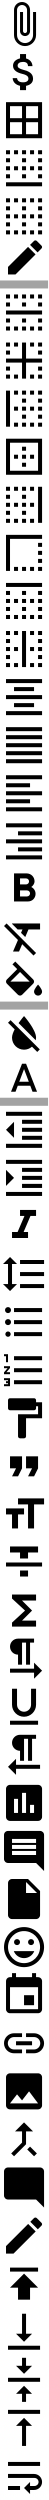
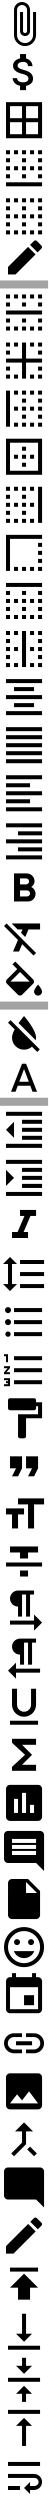
<svg xmlns="http://www.w3.org/2000/svg" width="24" height="1248" viewBox="0 0 24 1248">
  <svg width="24" height="24" viewBox="0 0 24 24" id="ic_attach_file_24px" y="0">
    <path d="M16.5 6v11.5c0 2.21-1.79 4-4 4s-4-1.79-4-4V5c0-1.38 1.12-2.5 2.5-2.5s2.5 1.12 2.5 2.5v10.5c0 .55-.45 1-1 1s-1-.45-1-1V6H10v9.5c0 1.38 1.12 2.5 2.5 2.5s2.5-1.12 2.5-2.5V5c0-2.21-1.79-4-4-4S7 2.79 7 5v12.5c0 3.04 2.46 5.5 5.5 5.5s5.5-2.46 5.5-5.5V6h-1.5z" />
    <path d="M0 0h24v24H0z" fill="none" />
  </svg>
  <svg width="24" height="24" viewBox="0 0 24 24" id="ic_attach_money_24px" y="24">
    <path d="M11.8 10.9c-2.27-.59-3-1.2-3-2.15 0-1.09 1.01-1.85 2.7-1.85 1.78 0 2.44.85 2.5 2.1h2.21c-.07-1.72-1.12-3.3-3.21-3.81V3h-3v2.16c-1.94.42-3.5 1.68-3.5 3.61 0 2.31 1.91 3.46 4.7 4.13 2.5.6 3 1.48 3 2.41 0 .69-.49 1.79-2.7 1.79-2.06 0-2.87-.92-2.98-2.1h-2.2c.12 2.19 1.76 3.42 3.68 3.83V21h3v-2.15c1.95-.37 3.5-1.5 3.5-3.55 0-2.84-2.43-3.81-4.7-4.4z" />
    <path d="M0 0h24v24H0z" fill="none" />
  </svg>
  <svg width="24" height="24" viewBox="0 0 24 24" id="ic_border_all_24px" y="48">
    <path d="M3 3v18h18V3H3zm8 16H5v-6h6v6zm0-8H5V5h6v6zm8 8h-6v-6h6v6zm0-8h-6V5h6v6z" />
    <path d="M0 0h24v24H0z" fill="none" />
  </svg>
  <svg width="24" height="24" viewBox="0 0 24 24" id="ic_border_bottom_24px" y="72">
    <path d="M9 11H7v2h2v-2zm4 4h-2v2h2v-2zM9 3H7v2h2V3zm4 8h-2v2h2v-2zM5 3H3v2h2V3zm8 4h-2v2h2V7zm4 4h-2v2h2v-2zm-4-8h-2v2h2V3zm4 0h-2v2h2V3zm2 10h2v-2h-2v2zm0 4h2v-2h-2v2zM5 7H3v2h2V7zm14-4v2h2V3h-2zm0 6h2V7h-2v2zM5 11H3v2h2v-2zM3 21h18v-2H3v2zm2-6H3v2h2v-2z" />
    <path d="M0 0h24v24H0z" fill="none" />
  </svg>
  <svg width="24" height="24" viewBox="0 0 24 24" id="ic_border_clear_24px" y="96">
    <path d="M7 5h2V3H7v2zm0 8h2v-2H7v2zm0 8h2v-2H7v2zm4-4h2v-2h-2v2zm0 4h2v-2h-2v2zm-8 0h2v-2H3v2zm0-4h2v-2H3v2zm0-4h2v-2H3v2zm0-4h2V7H3v2zm0-4h2V3H3v2zm8 8h2v-2h-2v2zm8 4h2v-2h-2v2zm0-4h2v-2h-2v2zm0 8h2v-2h-2v2zm0-12h2V7h-2v2zm-8 0h2V7h-2v2zm8-6v2h2V3h-2zm-8 2h2V3h-2v2zm4 16h2v-2h-2v2zm0-8h2v-2h-2v2zm0-8h2V3h-2v2z" />
    <path d="M0 0h24v24H0z" fill="none" />
  </svg>
  <svg width="24" height="24" viewBox="0 0 24 24" id="ic_border_color_24px" y="120">
    <path d="M17.75 7L14 3.25l-10 10V17h3.75l10-10zm2.96-2.96c.39-.39.39-1.02 0-1.41L18.37.29c-.39-.39-1.02-.39-1.41 0L15 2.25 18.75 6l1.96-1.96z" />
    <path d="M0 0h24v24H0z" fill="none" />
    <path fill-opacity=".36" d="M0 20h24v4H0z" />
  </svg>
  <svg width="24" height="24" viewBox="0 0 24 24" id="ic_border_horizontal_24px" y="144">
    <path d="M3 21h2v-2H3v2zM5 7H3v2h2V7zM3 17h2v-2H3v2zm4 4h2v-2H7v2zM5 3H3v2h2V3zm4 0H7v2h2V3zm8 0h-2v2h2V3zm-4 4h-2v2h2V7zm0-4h-2v2h2V3zm6 14h2v-2h-2v2zm-8 4h2v-2h-2v2zm-8-8h18v-2H3v2zM19 3v2h2V3h-2zm0 6h2V7h-2v2zm-8 8h2v-2h-2v2zm4 4h2v-2h-2v2zm4 0h2v-2h-2v2z" />
    <path d="M0 0h24v24H0z" fill="none" />
  </svg>
  <svg width="24" height="24" viewBox="0 0 24 24" id="ic_border_inner_24px" y="168">
    <path d="M3 21h2v-2H3v2zm4 0h2v-2H7v2zM5 7H3v2h2V7zM3 17h2v-2H3v2zM9 3H7v2h2V3zM5 3H3v2h2V3zm12 0h-2v2h2V3zm2 6h2V7h-2v2zm0-6v2h2V3h-2zm-4 18h2v-2h-2v2zM13 3h-2v8H3v2h8v8h2v-8h8v-2h-8V3zm6 18h2v-2h-2v2zm0-4h2v-2h-2v2z" />
    <path d="M0 0h24v24H0z" fill="none" />
  </svg>
  <svg width="24" height="24" viewBox="0 0 24 24" id="ic_border_left_24px" y="192">
    <path d="M11 21h2v-2h-2v2zm0-4h2v-2h-2v2zm0-12h2V3h-2v2zm0 4h2V7h-2v2zm0 4h2v-2h-2v2zm-4 8h2v-2H7v2zM7 5h2V3H7v2zm0 8h2v-2H7v2zm-4 8h2V3H3v18zM19 9h2V7h-2v2zm-4 12h2v-2h-2v2zm4-4h2v-2h-2v2zm0-14v2h2V3h-2zm0 10h2v-2h-2v2zm0 8h2v-2h-2v2zm-4-8h2v-2h-2v2zm0-8h2V3h-2v2z" />
    <path d="M0 0h24v24H0z" fill="none" />
  </svg>
  <svg width="24" height="24" viewBox="0 0 24 24" id="ic_border_outer_24px" y="216">
    <path d="M13 7h-2v2h2V7zm0 4h-2v2h2v-2zm4 0h-2v2h2v-2zM3 3v18h18V3H3zm16 16H5V5h14v14zm-6-4h-2v2h2v-2zm-4-4H7v2h2v-2z" />
    <path d="M0 0h24v24H0z" fill="none" />
  </svg>
  <svg width="24" height="24" viewBox="0 0 24 24" id="ic_border_right_24px" y="240">
    <path d="M7 21h2v-2H7v2zM3 5h2V3H3v2zm4 0h2V3H7v2zm0 8h2v-2H7v2zm-4 8h2v-2H3v2zm8 0h2v-2h-2v2zm-8-8h2v-2H3v2zm0 4h2v-2H3v2zm0-8h2V7H3v2zm8 8h2v-2h-2v2zm4-4h2v-2h-2v2zm4-10v18h2V3h-2zm-4 18h2v-2h-2v2zm0-16h2V3h-2v2zm-4 8h2v-2h-2v2zm0-8h2V3h-2v2zm0 4h2V7h-2v2z" />
    <path d="M0 0h24v24H0z" fill="none" />
  </svg>
  <svg width="24" height="24" viewBox="0 0 24 24" id="ic_border_style_24px" y="264">
    <path d="M15 21h2v-2h-2v2zm4 0h2v-2h-2v2zM7 21h2v-2H7v2zm4 0h2v-2h-2v2zm8-4h2v-2h-2v2zm0-4h2v-2h-2v2zM3 3v18h2V5h16V3H3zm16 6h2V7h-2v2z" />
    <path d="M0 0h24v24H0z" fill="none" />
  </svg>
  <svg width="24" height="24" viewBox="0 0 24 24" id="ic_border_top_24px" y="288">
    <path d="M7 21h2v-2H7v2zm0-8h2v-2H7v2zm4 0h2v-2h-2v2zm0 8h2v-2h-2v2zm-8-4h2v-2H3v2zm0 4h2v-2H3v2zm0-8h2v-2H3v2zm0-4h2V7H3v2zm8 8h2v-2h-2v2zm8-8h2V7h-2v2zm0 4h2v-2h-2v2zM3 3v2h18V3H3zm16 14h2v-2h-2v2zm-4 4h2v-2h-2v2zM11 9h2V7h-2v2zm8 12h2v-2h-2v2zm-4-8h2v-2h-2v2z" />
    <path d="M0 0h24v24H0z" fill="none" />
  </svg>
  <svg width="24" height="24" viewBox="0 0 24 24" id="ic_border_vertical_24px" y="312">
    <path d="M3 9h2V7H3v2zm0-4h2V3H3v2zm4 16h2v-2H7v2zm0-8h2v-2H7v2zm-4 0h2v-2H3v2zm0 8h2v-2H3v2zm0-4h2v-2H3v2zM7 5h2V3H7v2zm12 12h2v-2h-2v2zm-8 4h2V3h-2v18zm8 0h2v-2h-2v2zm0-8h2v-2h-2v2zm0-10v2h2V3h-2zm0 6h2V7h-2v2zm-4-4h2V3h-2v2zm0 16h2v-2h-2v2zm0-8h2v-2h-2v2z" />
    <path d="M0 0h24v24H0z" fill="none" />
  </svg>
  <svg width="24" height="24" viewBox="0 0 24 24" id="ic_format_align_center_24px" y="336">
    <path d="M7 15v2h10v-2H7zm-4 6h18v-2H3v2zm0-8h18v-2H3v2zm4-6v2h10V7H7zM3 3v2h18V3H3z" />
    <path d="M0 0h24v24H0z" fill="none" />
  </svg>
  <svg width="24" height="24" viewBox="0 0 24 24" id="ic_format_align_justify_24px" y="360">
    <path d="M3 21h18v-2H3v2zm0-4h18v-2H3v2zm0-4h18v-2H3v2zm0-4h18V7H3v2zm0-6v2h18V3H3z" />
    <path d="M0 0h24v24H0z" fill="none" />
  </svg>
  <svg width="24" height="24" viewBox="0 0 24 24" id="ic_format_align_left_24px" y="384">
    <path d="M15 15H3v2h12v-2zm0-8H3v2h12V7zM3 13h18v-2H3v2zm0 8h18v-2H3v2zM3 3v2h18V3H3z" />
    <path d="M0 0h24v24H0z" fill="none" />
  </svg>
  <svg width="24" height="24" viewBox="0 0 24 24" id="ic_format_align_right_24px" y="408">
    <path d="M3 21h18v-2H3v2zm6-4h12v-2H9v2zm-6-4h18v-2H3v2zm6-4h12V7H9v2zM3 3v2h18V3H3z" />
    <path d="M0 0h24v24H0z" fill="none" />
  </svg>
  <svg width="24" height="24" viewBox="0 0 24 24" id="ic_format_bold_24px" y="432">
    <path d="M15.6 10.79c.97-.67 1.65-1.77 1.65-2.79 0-2.26-1.75-4-4-4H7v14h7.04c2.09 0 3.71-1.7 3.71-3.79 0-1.52-.86-2.82-2.15-3.42zM10 6.5h3c.83 0 1.5.67 1.5 1.5s-.67 1.5-1.5 1.5h-3v-3zm3.5 9H10v-3h3.5c.83 0 1.5.67 1.5 1.5s-.67 1.5-1.5 1.5z" />
    <path d="M0 0h24v24H0z" fill="none" />
  </svg>
  <svg width="24" height="24" viewBox="0 0 24 24" id="ic_format_clear_24px" y="456">
    <path d="M0 0h24v24H0z" fill="none" />
    <path d="M3.27 5L2 6.27l6.97 6.97L6.5 19h3l1.57-3.66L16.73 21 18 19.73 3.55 5.27 3.27 5zM6 5v.18L8.82 8h2.4l-.72 1.68 2.1 2.1L14.21 8H20V5H6z" />
  </svg>
  <svg width="24" height="24" viewBox="0 0 24 24" id="ic_format_color_fill_24px" y="480">
    <path d="M0 0h24v24H0z" fill="none" />
    <path d="M16.56 8.94L7.62 0 6.21 1.41l2.38 2.38-5.15 5.15c-.59.59-.59 1.54 0 2.12l5.5 5.5c.29.29.68.44 1.06.44s.77-.15 1.06-.44l5.5-5.5c.59-.58.59-1.53 0-2.12zM5.21 10L10 5.21 14.79 10H5.21zM19 11.5s-2 2.17-2 3.5c0 1.1.9 2 2 2s2-.9 2-2c0-1.33-2-3.5-2-3.5z" />
    <path fill-opacity=".36" d="M0 20h24v4H0z" />
  </svg>
  <svg width="24" height="24" viewBox="0 0 24 24" id="ic_format_color_reset_24px" y="504">
    <path d="M0 0h24v24H0zm0 0h24v24H0zm0 0h24v24H0z" fill="none" />
    <path d="M18 14c0-4-6-10.8-6-10.8s-1.33 1.51-2.73 3.52l8.59 8.59c.09-.42.14-.86.14-1.31zm-.88 3.12L12.5 12.5 5.27 5.27 4 6.55l3.32 3.32C6.55 11.32 6 12.79 6 14c0 3.31 2.69 6 6 6 1.52 0 2.9-.57 3.96-1.5l2.63 2.63 1.27-1.27-2.74-2.74z" />
  </svg>
  <svg width="24" height="24" viewBox="0 0 24 24" id="ic_format_color_text_24px" y="528">
    <path d="M0 0h24v24H0z" fill="none" />
    <path fill-opacity=".36" d="M0 20h24v4H0z" />
    <path d="M11 3L5.5 17h2.25l1.12-3h6.25l1.12 3h2.25L13 3h-2zm-1.38 9L12 5.67 14.38 12H9.62z" />
  </svg>
  <svg width="24" height="24" viewBox="0 0 24 24" id="ic_format_indent_decrease_24px" y="552">
    <path d="M11 17h10v-2H11v2zm-8-5l4 4V8l-4 4zm0 9h18v-2H3v2zM3 3v2h18V3H3zm8 6h10V7H11v2zm0 4h10v-2H11v2z" />
    <path d="M0 0h24v24H0z" fill="none" />
  </svg>
  <svg width="24" height="24" viewBox="0 0 24 24" id="ic_format_indent_increase_24px" y="576">
    <path d="M3 21h18v-2H3v2zM3 8v8l4-4-4-4zm8 9h10v-2H11v2zM3 3v2h18V3H3zm8 6h10V7H11v2zm0 4h10v-2H11v2z" />
    <path d="M0 0h24v24H0z" fill="none" />
  </svg>
  <svg width="24" height="24" viewBox="0 0 24 24" id="ic_format_italic_24px" y="600">
    <path d="M0 0h24v24H0z" fill="none" />
    <path d="M10 4v3h2.21l-3.42 8H6v3h8v-3h-2.21l3.42-8H18V4z" />
  </svg>
  <svg width="24" height="24" viewBox="0 0 24 24" id="ic_format_line_spacing_24px" y="624">
    <path d="M6 7h2.5L5 3.5 1.5 7H4v10H1.5L5 20.5 8.5 17H6V7zm4-2v2h12V5H10zm0 14h12v-2H10v2zm0-6h12v-2H10v2z" />
    <path d="M0 0h24v24H0z" fill="none" />
  </svg>
  <svg width="24" height="24" viewBox="0 0 24 24" id="ic_format_list_bulleted_24px" y="648">
    <path d="M4 10.5c-.83 0-1.5.67-1.5 1.5s.67 1.5 1.5 1.5 1.5-.67 1.5-1.5-.67-1.5-1.5-1.5zm0-6c-.83 0-1.5.67-1.5 1.5S3.17 7.5 4 7.5 5.5 6.83 5.5 6 4.83 4.5 4 4.5zm0 12.17c-.74 0-1.33.6-1.33 1.33s.6 1.33 1.33 1.33 1.33-.6 1.33-1.33-.59-1.33-1.33-1.33zM7 19h14v-2H7v2zm0-6h14v-2H7v2zm0-8v2h14V5H7z" />
    <path d="M0 0h24v24H0z" fill="none" />
  </svg>
  <svg width="24" height="24" viewBox="0 0 24 24" id="ic_format_list_numbered_24px" y="672">
    <path d="M2 17h2v.5H3v1h1v.5H2v1h3v-4H2v1zm1-9h1V4H2v1h1v3zm-1 3h1.8L2 13.1v.9h3v-1H3.2L5 10.9V10H2v1zm5-6v2h14V5H7zm0 14h14v-2H7v2zm0-6h14v-2H7v2z" />
    <path d="M0 0h24v24H0z" fill="none" />
  </svg>
  <svg width="24" height="24" viewBox="0 0 24 24" id="ic_format_paint_24px" y="696">
    <path d="M18 4V3c0-.55-.45-1-1-1H5c-.55 0-1 .45-1 1v4c0 .55.45 1 1 1h12c.55 0 1-.45 1-1V6h1v4H9v11c0 .55.45 1 1 1h2c.55 0 1-.45 1-1v-9h8V4h-3z" />
    <path d="M0 0h24v24H0z" fill="none" />
  </svg>
  <svg width="24" height="24" viewBox="0 0 24 24" id="ic_format_quote_24px" y="720">
    <path d="M6 17h3l2-4V7H5v6h3zm8 0h3l2-4V7h-6v6h3z" />
    <path d="M0 0h24v24H0z" fill="none" />
  </svg>
  <svg width="24" height="24" viewBox="0 0 24 24" id="ic_format_size_24px" y="744">
    <path d="M0 0h24v24H0z" fill="none" />
    <path d="M9 4v3h5v12h3V7h5V4H9zm-6 8h3v7h3v-7h3V9H3v3z" />
  </svg>
  <svg width="24" height="24" viewBox="0 0 24 24" id="ic_format_strikethrough_24px" y="768">
    <path d="M0 0h24v24H0z" fill="none" />
    <path d="M10 19h4v-3h-4v3zM5 4v3h5v3h4V7h5V4H5zM3 14h18v-2H3v2z" />
  </svg>
  <svg width="24" height="24" viewBox="0 0 24 24" id="ic_format_textdirection_l_to_r_24px" y="792">
+     <path d="M9 10v5h2V4h2v11h2V4h2V2H9C6.79 2 5 3.79 5 6s1.79 4 4 4zm12 8l-4-4v3H5v2h12v3l4-4z" />
+     <path d="M0 0h24v24H0z" fill="none" />
+   </svg>
+   <svg width="24" height="24" viewBox="0 0 24 24" id="ic_format_textdirection_r_to_l_24px" y="816">
+     <path d="M10 10v5h2V4h2v11h2V4h2V2h-8C7.79 2 6 3.79 6 6s1.79 4 4 4zm-2 7v-3l-4 4 4 4v-3h12v-2H8z" />
+     <path d="M0 0h24v24H0z" fill="none" />
+   </svg>
+   <svg width="24" height="24" viewBox="0 0 24 24" id="ic_format_underline_24px" y="840">
+     <path d="M0 0h24v24H0z" fill="none" />
+     <path d="M12 17c3.31 0 6-2.69 6-6V3h-2.5v8c0 1.93-1.57 3.5-3.5 3.5S8.5 12.93 8.5 11V3H6v8c0 3.31 2.69 6 6 6zm-7 2v2h14v-2H5z" />
+   </svg>
+   <svg width="24" height="24" viewBox="0 0 24 24" id="ic_functions_24px" y="864">
    <path d="M0 0h24v24H0z" fill="none" />
    <path d="M18 4H6v2l6.5 6L6 18v2h12v-3h-7l5-5-5-5h7z" />
-   </svg>
-   <svg width="24" height="24" viewBox="0 0 24 24" id="ic_format_textdirection_r_to_l_24px" y="816">
-     <path d="M9 10v5h2V4h2v11h2V4h2V2H9C6.79 2 5 3.79 5 6s1.79 4 4 4zm12 8l-4-4v3H5v2h12v3l4-4z" />
-     <path d="M0 0h24v24H0z" fill="none" />
-   </svg>
-   <svg width="24" height="24" viewBox="0 0 24 24" id="ic_format_underline_24px" y="840">
-     <path d="M0 0h24v24H0z" fill="none" />
-     <path d="M12 17c3.31 0 6-2.69 6-6V3h-2.5v8c0 1.93-1.57 3.5-3.5 3.5S8.5 12.93 8.5 11V3H6v8c0 3.31 2.69 6 6 6zm-7 2v2h14v-2H5z" />
-   </svg>
-   <svg width="24" height="24" viewBox="0 0 24 24" id="ic_functions_24px" y="864">
-     <path d="M10 10v5h2V4h2v11h2V4h2V2h-8C7.79 2 6 3.79 6 6s1.79 4 4 4zm-2 7v-3l-4 4 4 4v-3h12v-2H8z" />
-     <path d="M0 0h24v24H0z" fill="none" />
  </svg>
  <svg width="24" height="24" viewBox="0 0 24 24" id="ic_insert_chart_24px" y="888">
    <path d="M19 3H5c-1.1 0-2 .9-2 2v14c0 1.1.9 2 2 2h14c1.1 0 2-.9 2-2V5c0-1.1-.9-2-2-2zM9 17H7v-7h2v7zm4 0h-2V7h2v10zm4 0h-2v-4h2v4z" />
    <path d="M0 0h24v24H0z" fill="none" />
  </svg>
  <svg width="24" height="24" viewBox="0 0 24 24" id="ic_insert_comment_24px" y="912">
    <path d="M20 2H4c-1.1 0-2 .9-2 2v12c0 1.1.9 2 2 2h14l4 4V4c0-1.1-.9-2-2-2zm-2 12H6v-2h12v2zm0-3H6V9h12v2zm0-3H6V6h12v2z" />
    <path d="M0 0h24v24H0z" fill="none" />
  </svg>
  <svg width="24" height="24" viewBox="0 0 24 24" id="ic_insert_drive_file_24px" y="936">
    <path d="M6 2c-1.1 0-1.99.9-1.99 2L4 20c0 1.1.89 2 1.99 2H18c1.1 0 2-.9 2-2V8l-6-6H6zm7 7V3.5L18.5 9H13z" />
    <path d="M0 0h24v24H0z" fill="none" />
  </svg>
  <svg width="24" height="24" viewBox="0 0 24 24" id="ic_insert_emoticon_24px" y="960">
    <path d="M0 0h24v24H0z" fill="none" />
    <path d="M11.99 2C6.47 2 2 6.48 2 12s4.47 10 9.99 10C17.52 22 22 17.52 22 12S17.52 2 11.99 2zM12 20c-4.42 0-8-3.58-8-8s3.58-8 8-8 8 3.58 8 8-3.58 8-8 8zm3.5-9c.83 0 1.5-.67 1.5-1.5S16.33 8 15.5 8 14 8.67 14 9.5s.67 1.5 1.5 1.5zm-7 0c.83 0 1.5-.67 1.5-1.5S9.33 8 8.5 8 7 8.67 7 9.5 7.67 11 8.5 11zm3.5 6.5c2.33 0 4.31-1.46 5.11-3.5H6.89c.8 2.04 2.78 3.5 5.11 3.5z" />
  </svg>
  <svg width="24" height="24" viewBox="0 0 24 24" id="ic_insert_invitation_24px" y="984">
    <path d="M17 12h-5v5h5v-5zM16 1v2H8V1H6v2H5c-1.11 0-1.99.9-1.99 2L3 19c0 1.1.89 2 2 2h14c1.1 0 2-.9 2-2V5c0-1.1-.9-2-2-2h-1V1h-2zm3 18H5V8h14v11z" />
    <path d="M0 0h24v24H0z" fill="none" />
  </svg>
  <svg width="24" height="24" viewBox="0 0 24 24" id="ic_insert_link_24px" y="1008">
    <path d="M0 0h24v24H0z" fill="none" />
    <path d="M3.9 12c0-1.71 1.39-3.1 3.1-3.1h4V7H7c-2.76 0-5 2.24-5 5s2.24 5 5 5h4v-1.9H7c-1.71 0-3.1-1.39-3.1-3.1zM8 13h8v-2H8v2zm9-6h-4v1.9h4c1.71 0 3.1 1.39 3.1 3.1s-1.39 3.1-3.1 3.1h-4V17h4c2.76 0 5-2.24 5-5s-2.24-5-5-5z" />
  </svg>
  <svg width="24" height="24" viewBox="0 0 24 24" id="ic_insert_photo_24px" y="1032">
    <path d="M21 19V5c0-1.1-.9-2-2-2H5c-1.1 0-2 .9-2 2v14c0 1.1.9 2 2 2h14c1.1 0 2-.9 2-2zM8.5 13.5l2.5 3.01L14.5 12l4.5 6H5l3.5-4.5z" />
    <path d="M0 0h24v24H0z" fill="none" />
  </svg>
  <svg width="24" height="24" viewBox="0 0 24 24" id="ic_merge_type_24px" y="1056">
    <path d="M0 0h24v24H0z" fill="none" />
    <path d="M17 20.41L18.41 19 15 15.59 13.59 17 17 20.41zM7.5 8H11v5.59L5.59 19 7 20.41l6-6V8h3.5L12 3.5 7.5 8z" />
  </svg>
  <svg width="24" height="24" viewBox="0 0 24 24" id="ic_mode_comment_24px" y="1080">
    <path d="M21.99 4c0-1.1-.89-2-1.99-2H4c-1.1 0-2 .9-2 2v12c0 1.1.9 2 2 2h14l4 4-.01-18z" />
    <path d="M0 0h24v24H0z" fill="none" />
  </svg>
  <svg width="24" height="24" viewBox="0 0 24 24" id="ic_mode_edit_24px" y="1104">
    <path d="M3 17.25V21h3.75L17.81 9.94l-3.75-3.75L3 17.25zM20.71 7.04c.39-.39.39-1.02 0-1.41l-2.34-2.34c-.39-.39-1.02-.39-1.41 0l-1.83 1.83 3.75 3.75 1.83-1.83z" />
    <path d="M0 0h24v24H0z" fill="none" />
  </svg>
  <svg width="24" height="24" viewBox="0 0 24 24" id="ic_publish_24px" y="1128">
    <path d="M0 0h24v24H0z" fill="none" />
    <path d="M5 4v2h14V4H5zm0 10h4v6h6v-6h4l-7-7-7 7z" />
  </svg>
  <svg width="24" height="24" viewBox="0 0 24 24" id="ic_vertical_align_bottom_24px" y="1152">
    <path d="M16 13h-3V3h-2v10H8l4 4 4-4zM4 19v2h16v-2H4z" />
    <path d="M0 0h24v24H0z" fill="none" />
  </svg>
  <svg width="24" height="24" viewBox="0 0 24 24" id="ic_vertical_align_center_24px" y="1176">
    <path d="M8 19h3v4h2v-4h3l-4-4-4 4zm8-14h-3V1h-2v4H8l4 4 4-4zM4 11v2h16v-2H4z" />
    <path d="M0 0h24v24H0z" fill="none" />
  </svg>
  <svg width="24" height="24" viewBox="0 0 24 24" id="ic_vertical_align_top_24px" y="1200">
    <path d="M8 11h3v10h2V11h3l-4-4-4 4zM4 3v2h16V3H4z" />
    <path d="M0 0h24v24H0z" fill="none" />
  </svg>
  <svg width="24" height="24" viewBox="0 0 24 24" id="ic_wrap_text_24px" y="1224">
    <path d="M4 19h6v-2H4v2zM20 5H4v2h16V5zm-3 6H4v2h13.25c1.1 0 2 .9 2 2s-.9 2-2 2H15v-2l-3 3 3 3v-2h2c2.21 0 4-1.79 4-4s-1.79-4-4-4z" />
    <path d="M0 0h24v24H0z" fill="none" />
  </svg>
</svg>
